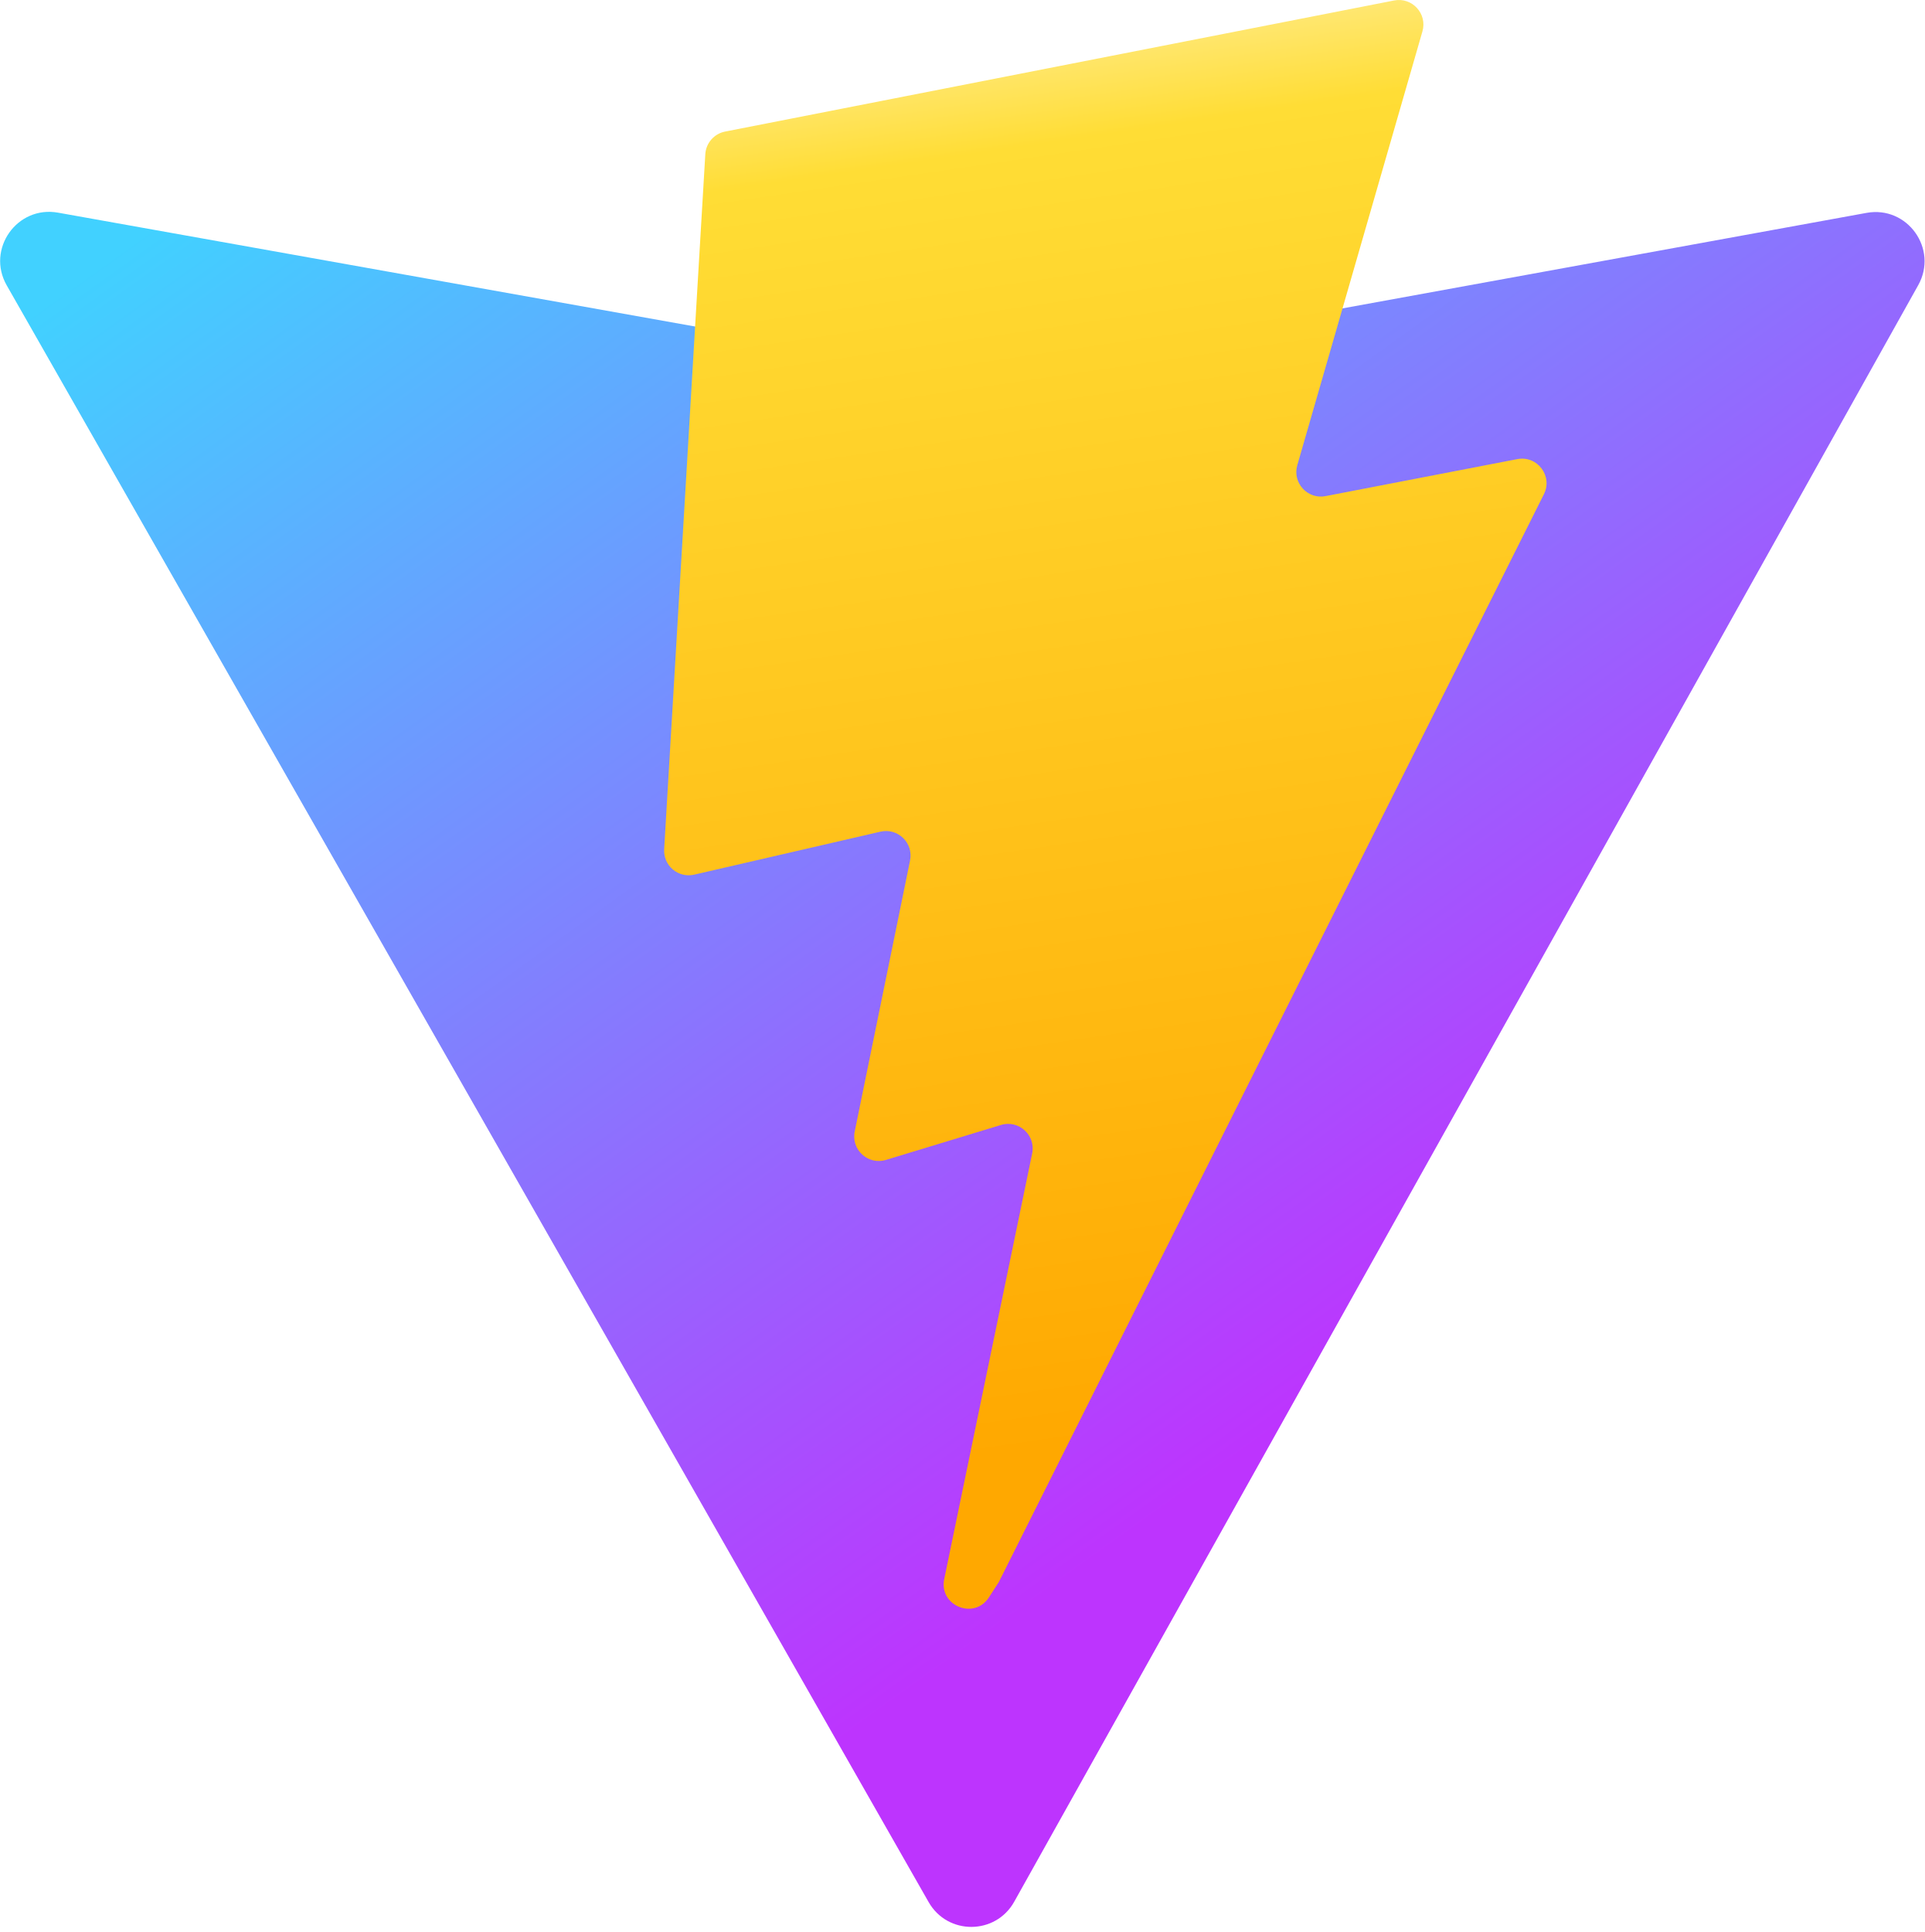
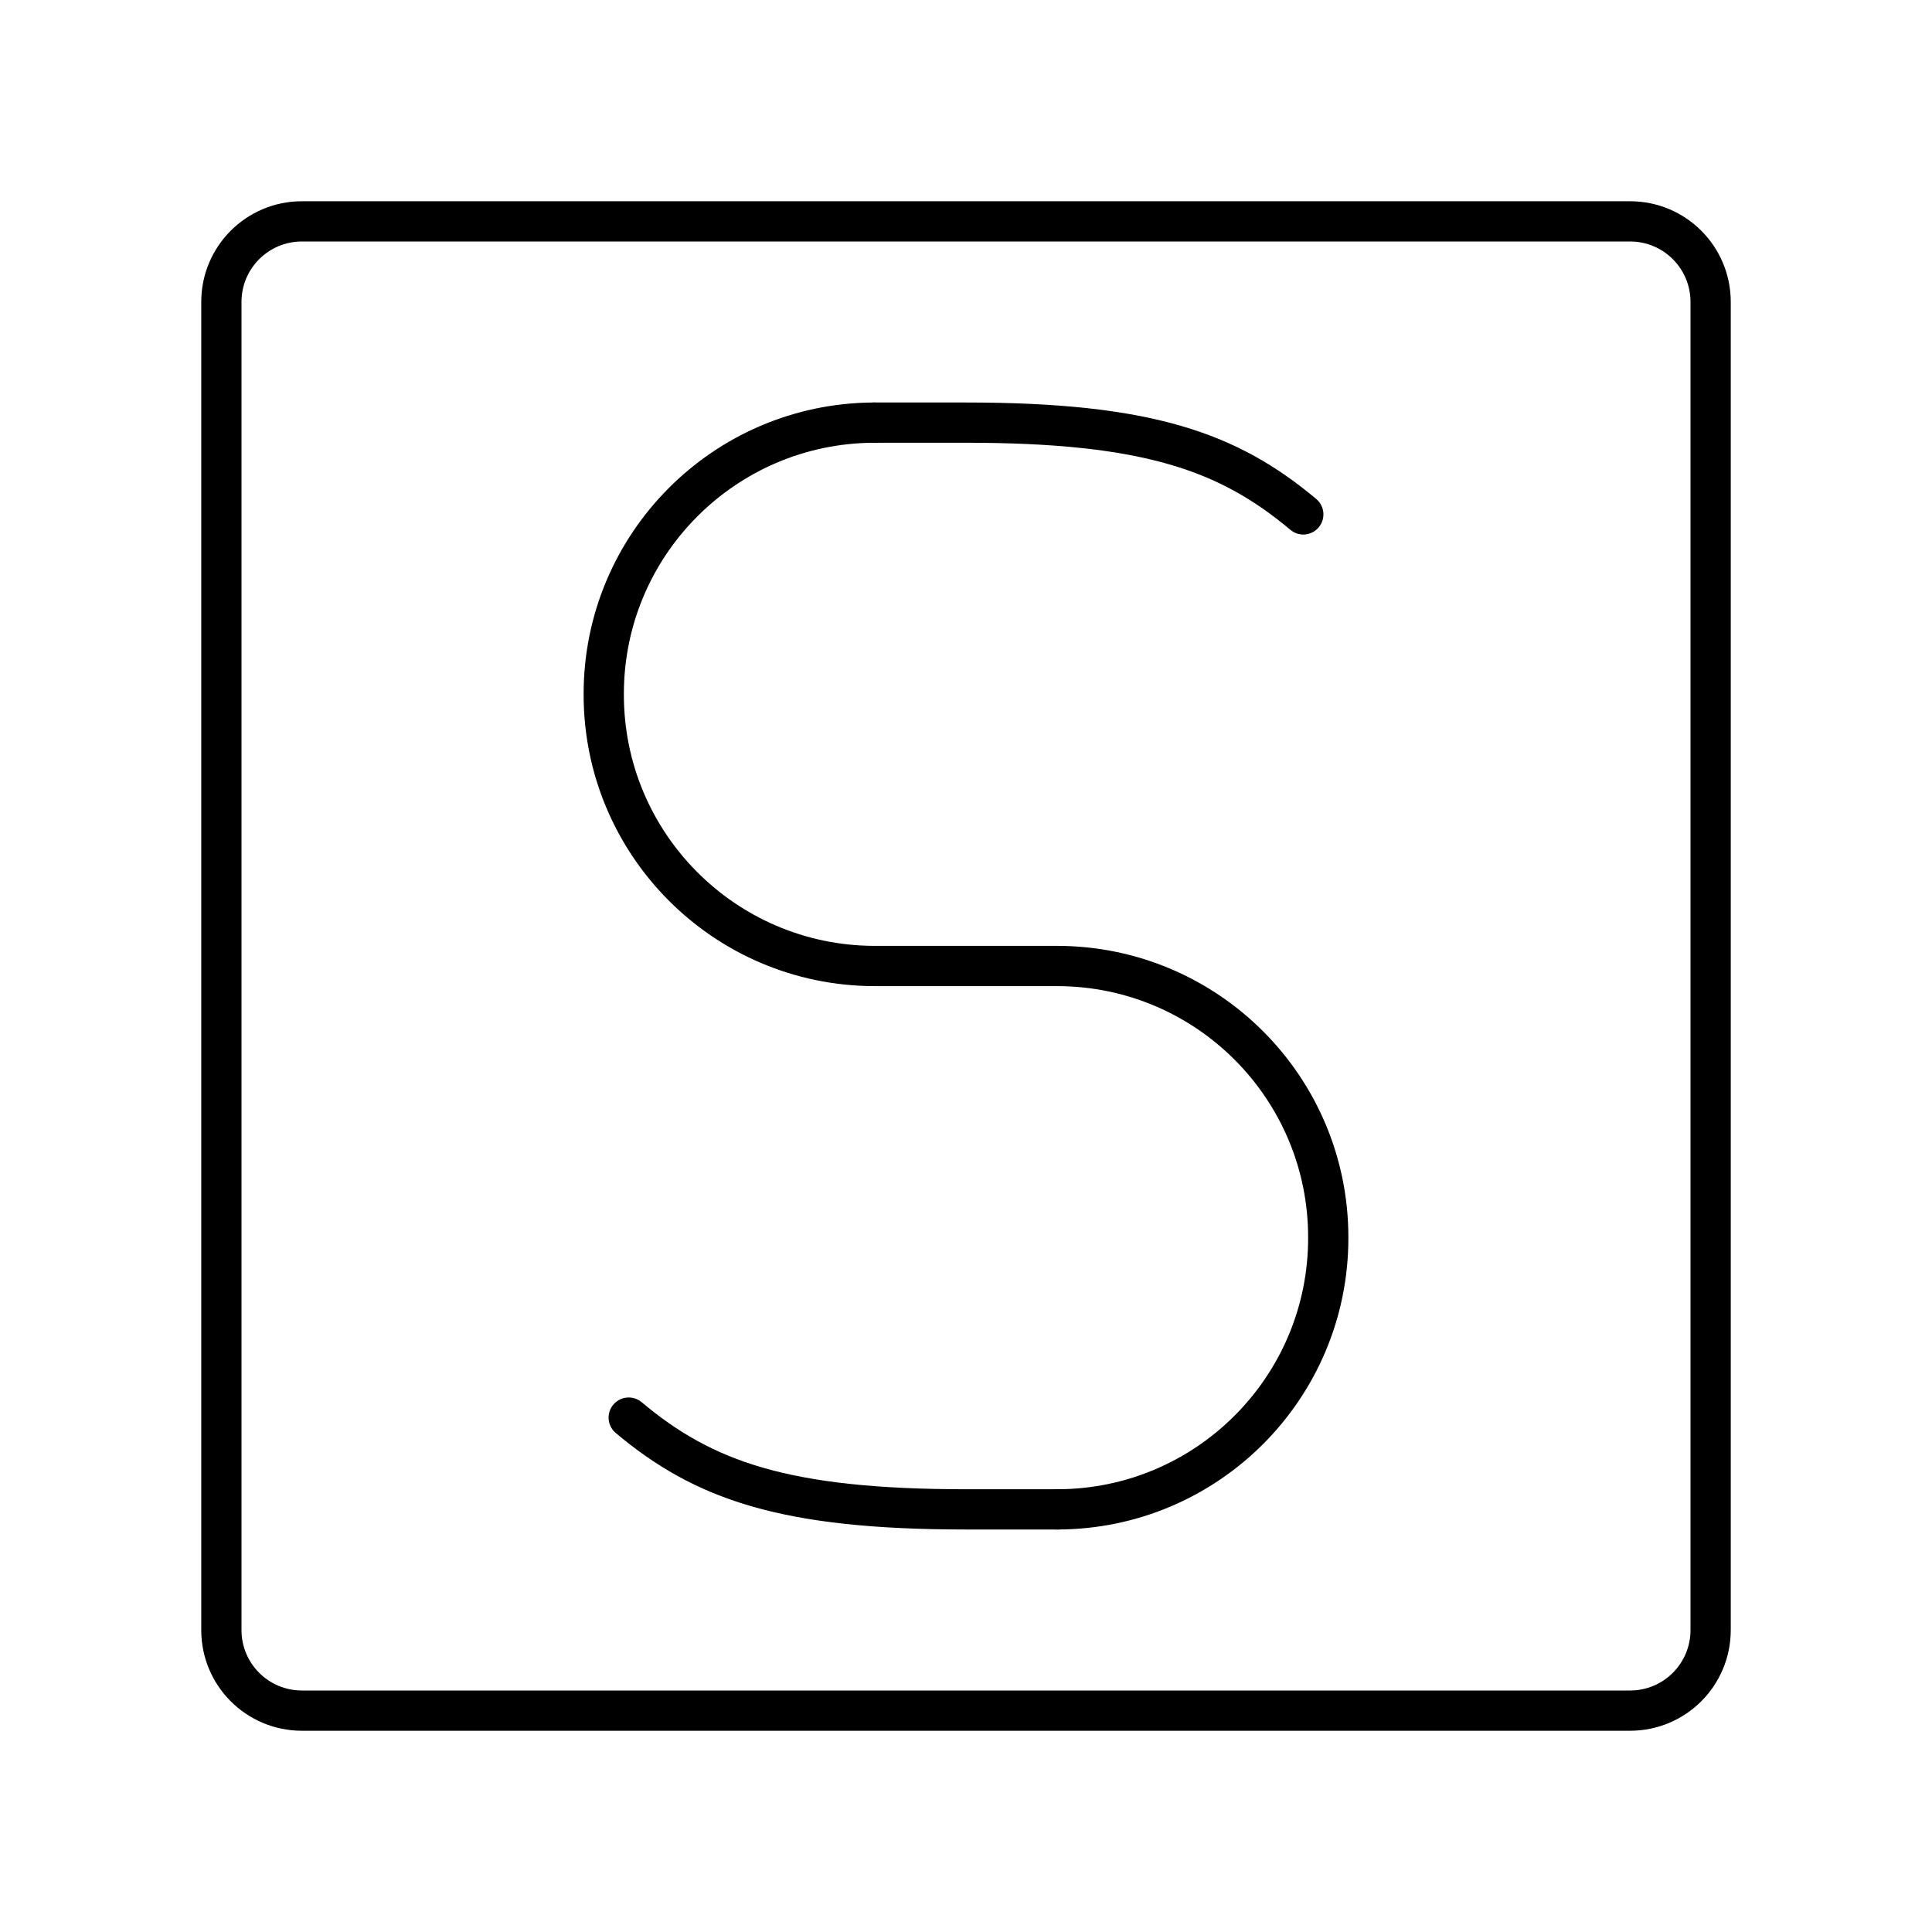
- <svg xmlns="http://www.w3.org/2000/svg" aria-hidden="true" role="img" class="iconify iconify--logos" width="31.88" height="32" preserveAspectRatio="xMidYMid meet" viewBox="0 0 256 257">
+ <svg xmlns="http://www.w3.org/2000/svg" width="800px" height="800px" viewBox="0 0 48 48" id="Layer_2" data-name="Layer 2">
  <defs>
-     <linearGradient id="IconifyId1813088fe1fbc01fb466" x1="-.828%" x2="57.636%" y1="7.652%" y2="78.411%">
-       <stop offset="0%" stop-color="#41D1FF" />
-       <stop offset="100%" stop-color="#BD34FE" />
-     </linearGradient>
-     <linearGradient id="IconifyId1813088fe1fbc01fb467" x1="43.376%" x2="50.316%" y1="2.242%" y2="89.03%">
-       <stop offset="0%" stop-color="#FFEA83" />
-       <stop offset="8.333%" stop-color="#FFDD35" />
-       <stop offset="100%" stop-color="#FFA800" />
-     </linearGradient>
+     <style>.cls-1{fill:none;stroke:#000000;stroke-linecap:round;stroke-linejoin:round;}</style>
  </defs>
-   <path fill="url(#IconifyId1813088fe1fbc01fb466)" d="M255.153 37.938L134.897 252.976c-2.483 4.44-8.862 4.466-11.382.048L.875 37.958c-2.746-4.814 1.371-10.646 6.827-9.67l120.385 21.517a6.537 6.537 0 0 0 2.322-.004l117.867-21.483c5.438-.991 9.574 4.796 6.877 9.62Z" />
-   <path fill="url(#IconifyId1813088fe1fbc01fb467)" d="M185.432.063L96.44 17.501a3.268 3.268 0 0 0-2.634 3.014l-5.474 92.456a3.268 3.268 0 0 0 3.997 3.378l24.777-5.718c2.318-.535 4.413 1.507 3.936 3.838l-7.361 36.047c-.495 2.426 1.782 4.5 4.151 3.78l15.304-4.649c2.372-.72 4.652 1.36 4.15 3.788l-11.698 56.621c-.732 3.542 3.979 5.473 5.943 2.437l1.313-2.028l72.516-144.72c1.215-2.423-.88-5.186-3.54-4.672l-25.505 4.922c-2.396.462-4.435-1.77-3.759-4.114l16.646-57.705c.677-2.35-1.37-4.583-3.769-4.113Z" />
+   <path class="cls-1" d="M40.5,5.5H7.5a2,2,0,0,0-2,2v33a2,2,0,0,0,2,2h33a2,2,0,0,0,2-2V7.5A2,2,0,0,0,40.5,5.5Z" />
+   <path class="cls-1" d="M21.71,10.5A6.74,6.74,0,0,0,15,17.25h0A6.74,6.74,0,0,0,21.71,24H24" />
+   <path class="cls-1" d="M24,24h2.29A6.74,6.74,0,0,1,33,30.75h0a6.74,6.74,0,0,1-6.73,6.75" />
+   <path class="cls-1" d="M32.38,12.78C30.52,11.22,28.51,10.5,24,10.5H21.71" />
+   <path class="cls-1" d="M15.62,35.22c1.86,1.56,3.87,2.28,8.38,2.28h2.29" />
</svg>
